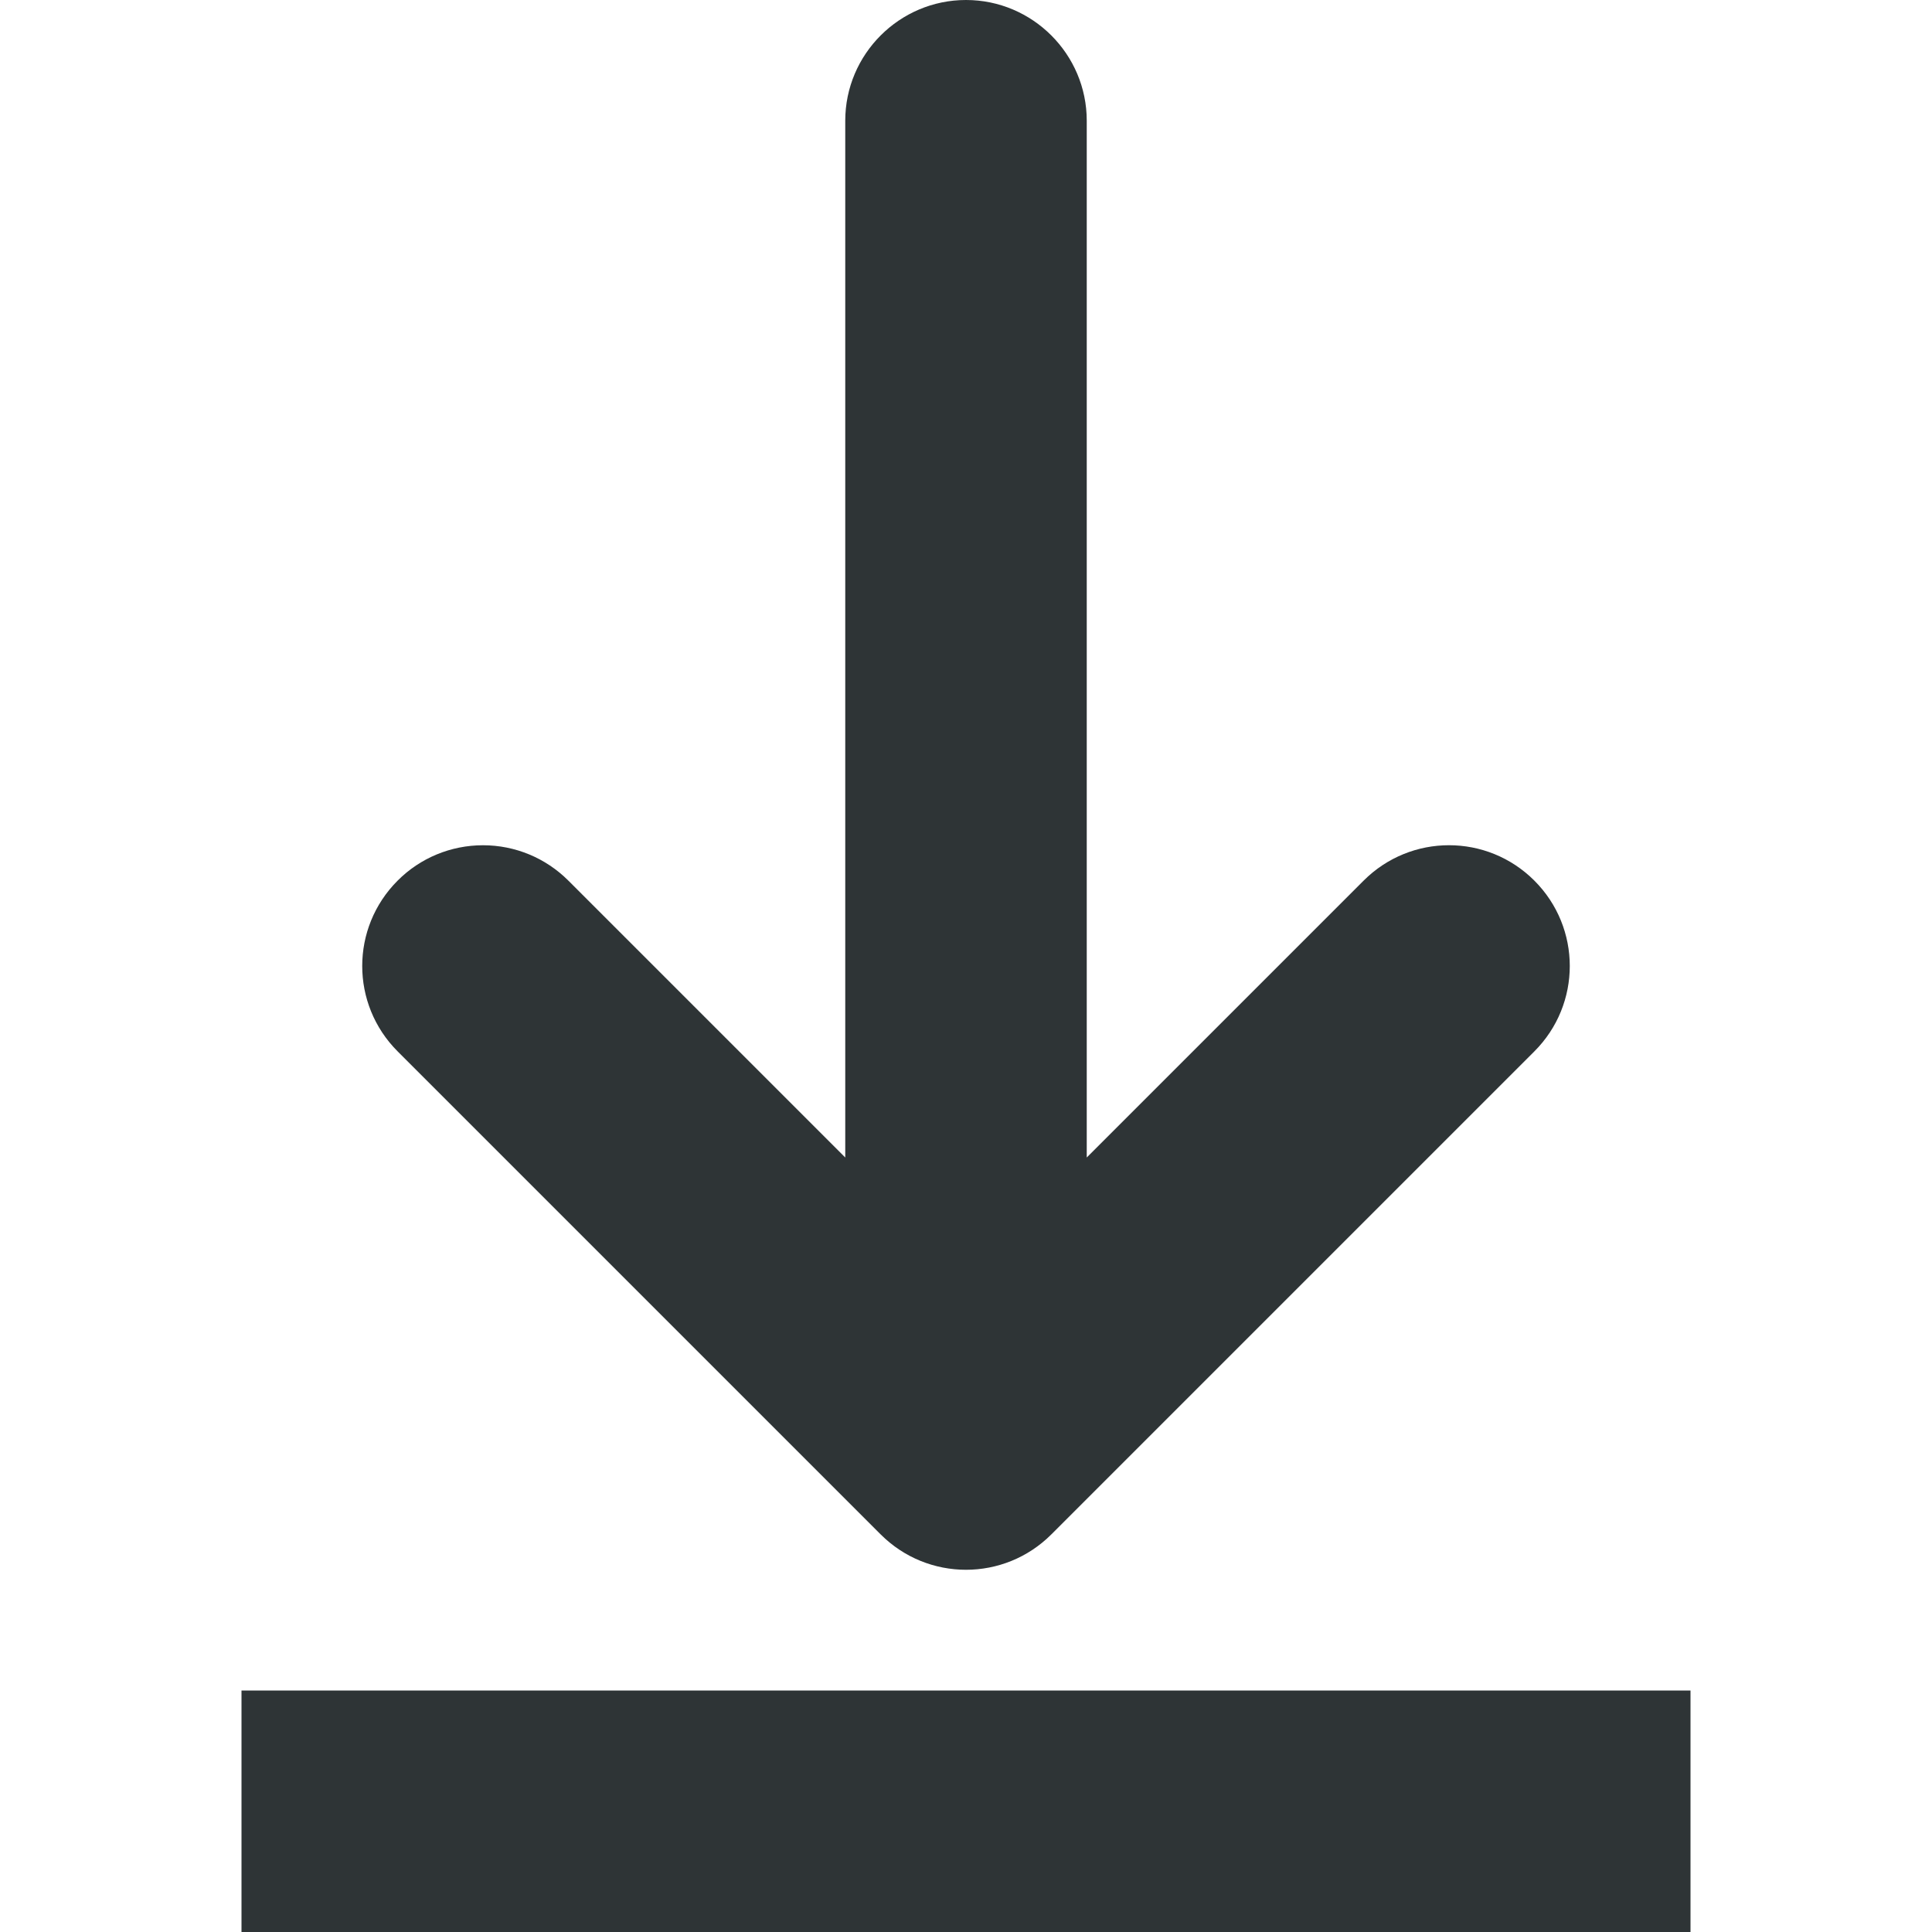
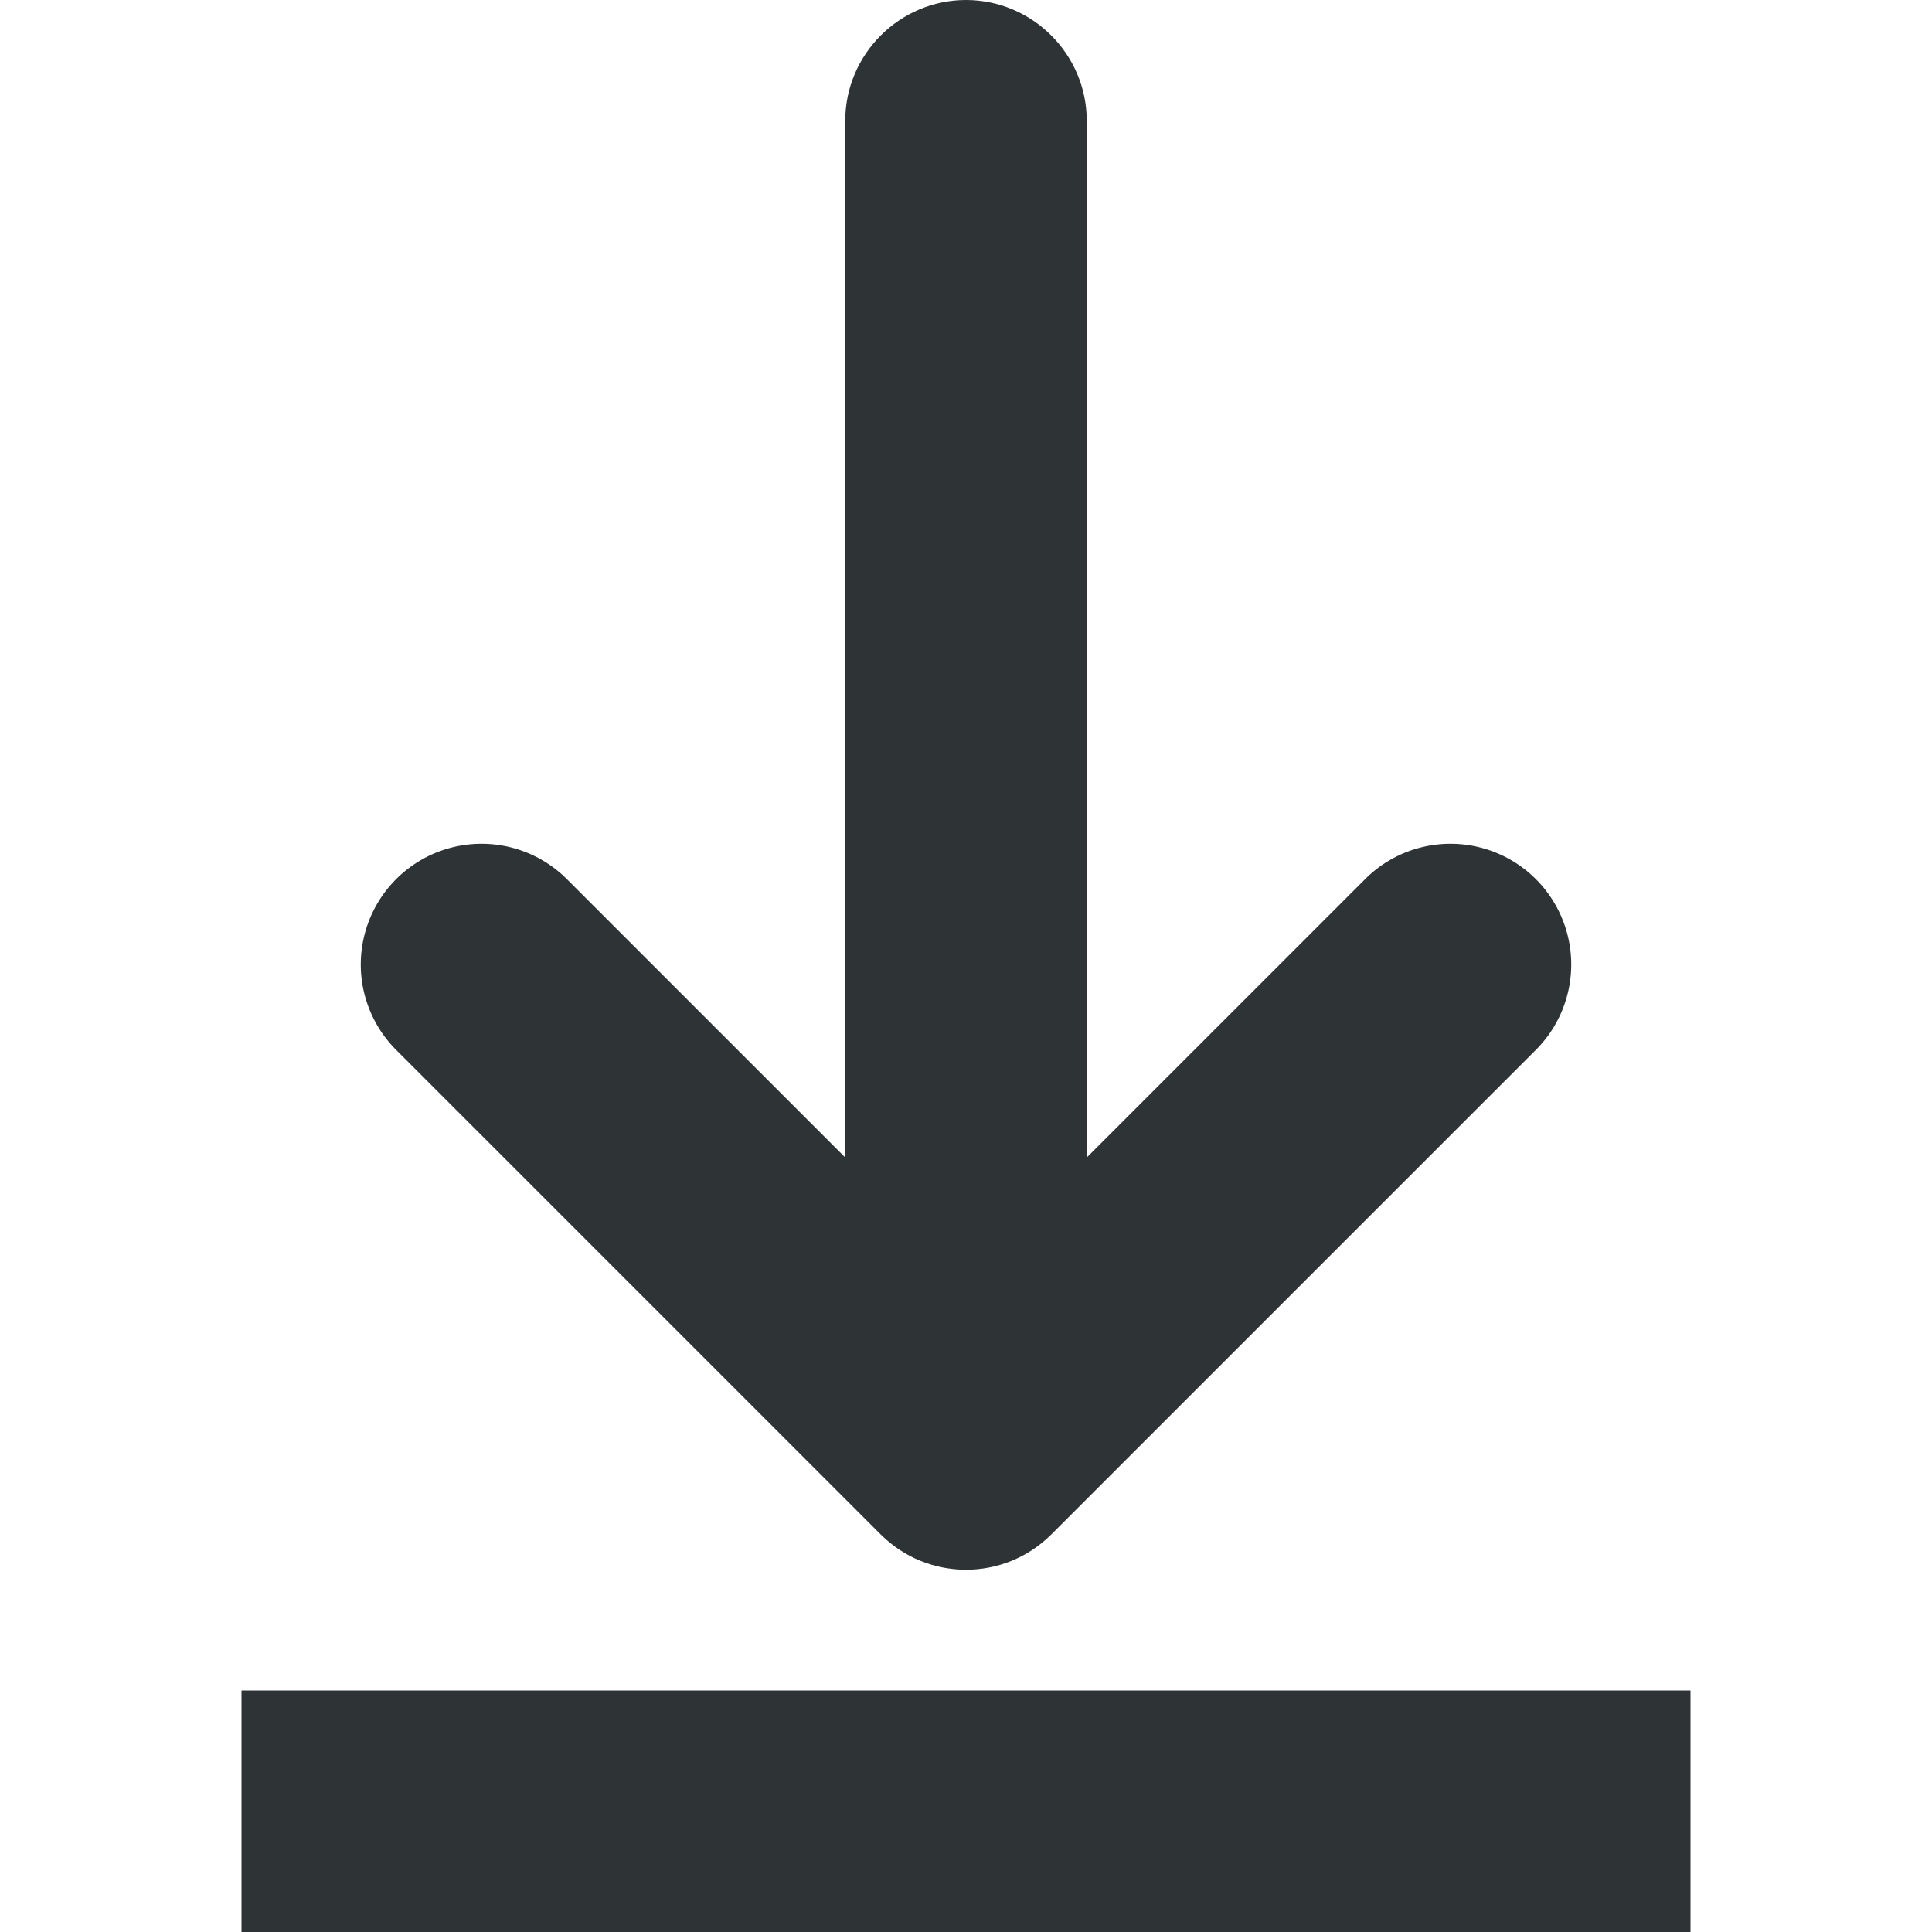
- <svg xmlns="http://www.w3.org/2000/svg" height="16px" viewBox="0 0 16 16" width="16px">
-   <path d="m 8 0 c -0.551 0 -1 0.449 -1 1 v 8.586 l -2.293 -2.293 c -0.188 -0.188 -0.441 -0.293 -0.707 -0.293 s -0.52 0.105 -0.707 0.293 c -0.391 0.391 -0.391 1.023 0 1.414 l 4 4 c 0.391 0.391 1.023 0.391 1.414 0 l 4 -4 c 0.391 -0.391 0.391 -1.023 0 -1.414 s -1.023 -0.391 -1.414 0 l -2.293 2.293 v -8.586 c 0 -0.551 -0.449 -1 -1 -1 z m -6 14 v 2 h 12 v -2 z m 0 0" fill="#2e3436" />
+ <svg xmlns="http://www.w3.org/2000/svg" width="16" height="16">
+   <path fill="#2e3436" d="M8 0c-.55 0-1 .45-1 1v8.586L4.707 7.293a1 1 0 1 0-1.414 1.414l4 4a1 1 0 0 0 1.414 0l4-4a1 1 0 1 0-1.414-1.414L9 9.586V1c0-.55-.45-1-1-1zM2 14v2h12v-2zm0 0" />
</svg>
